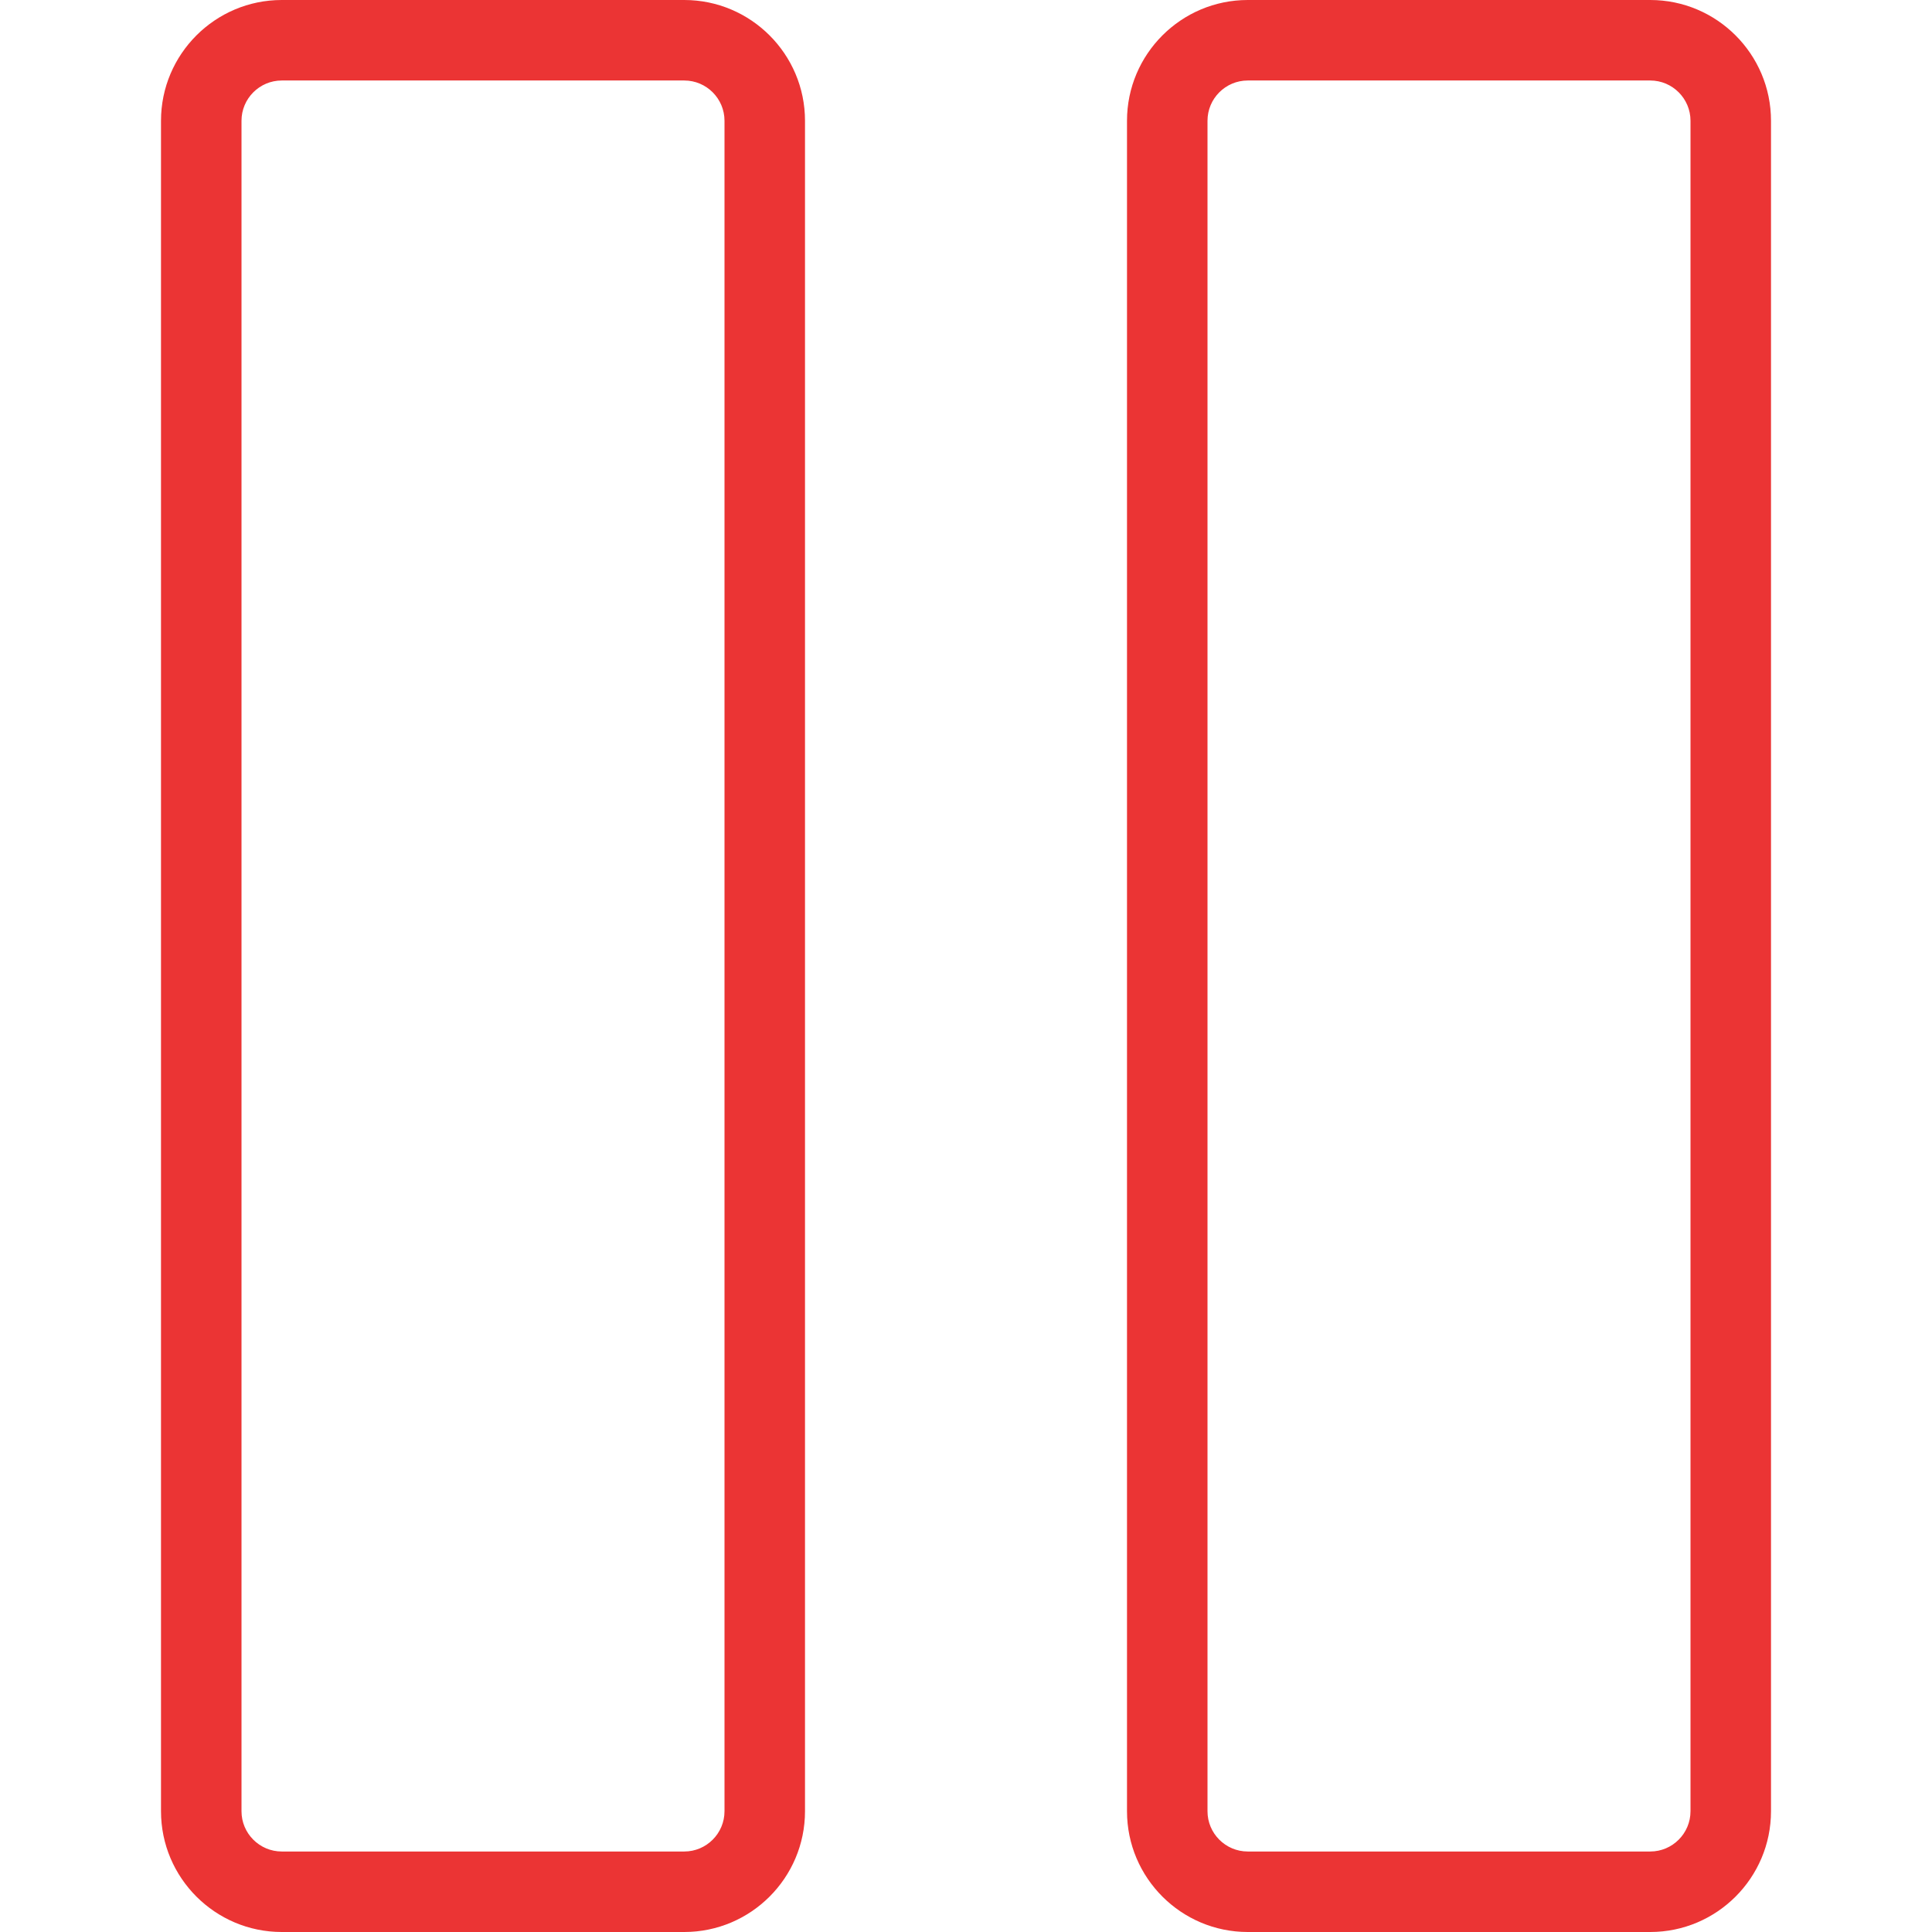
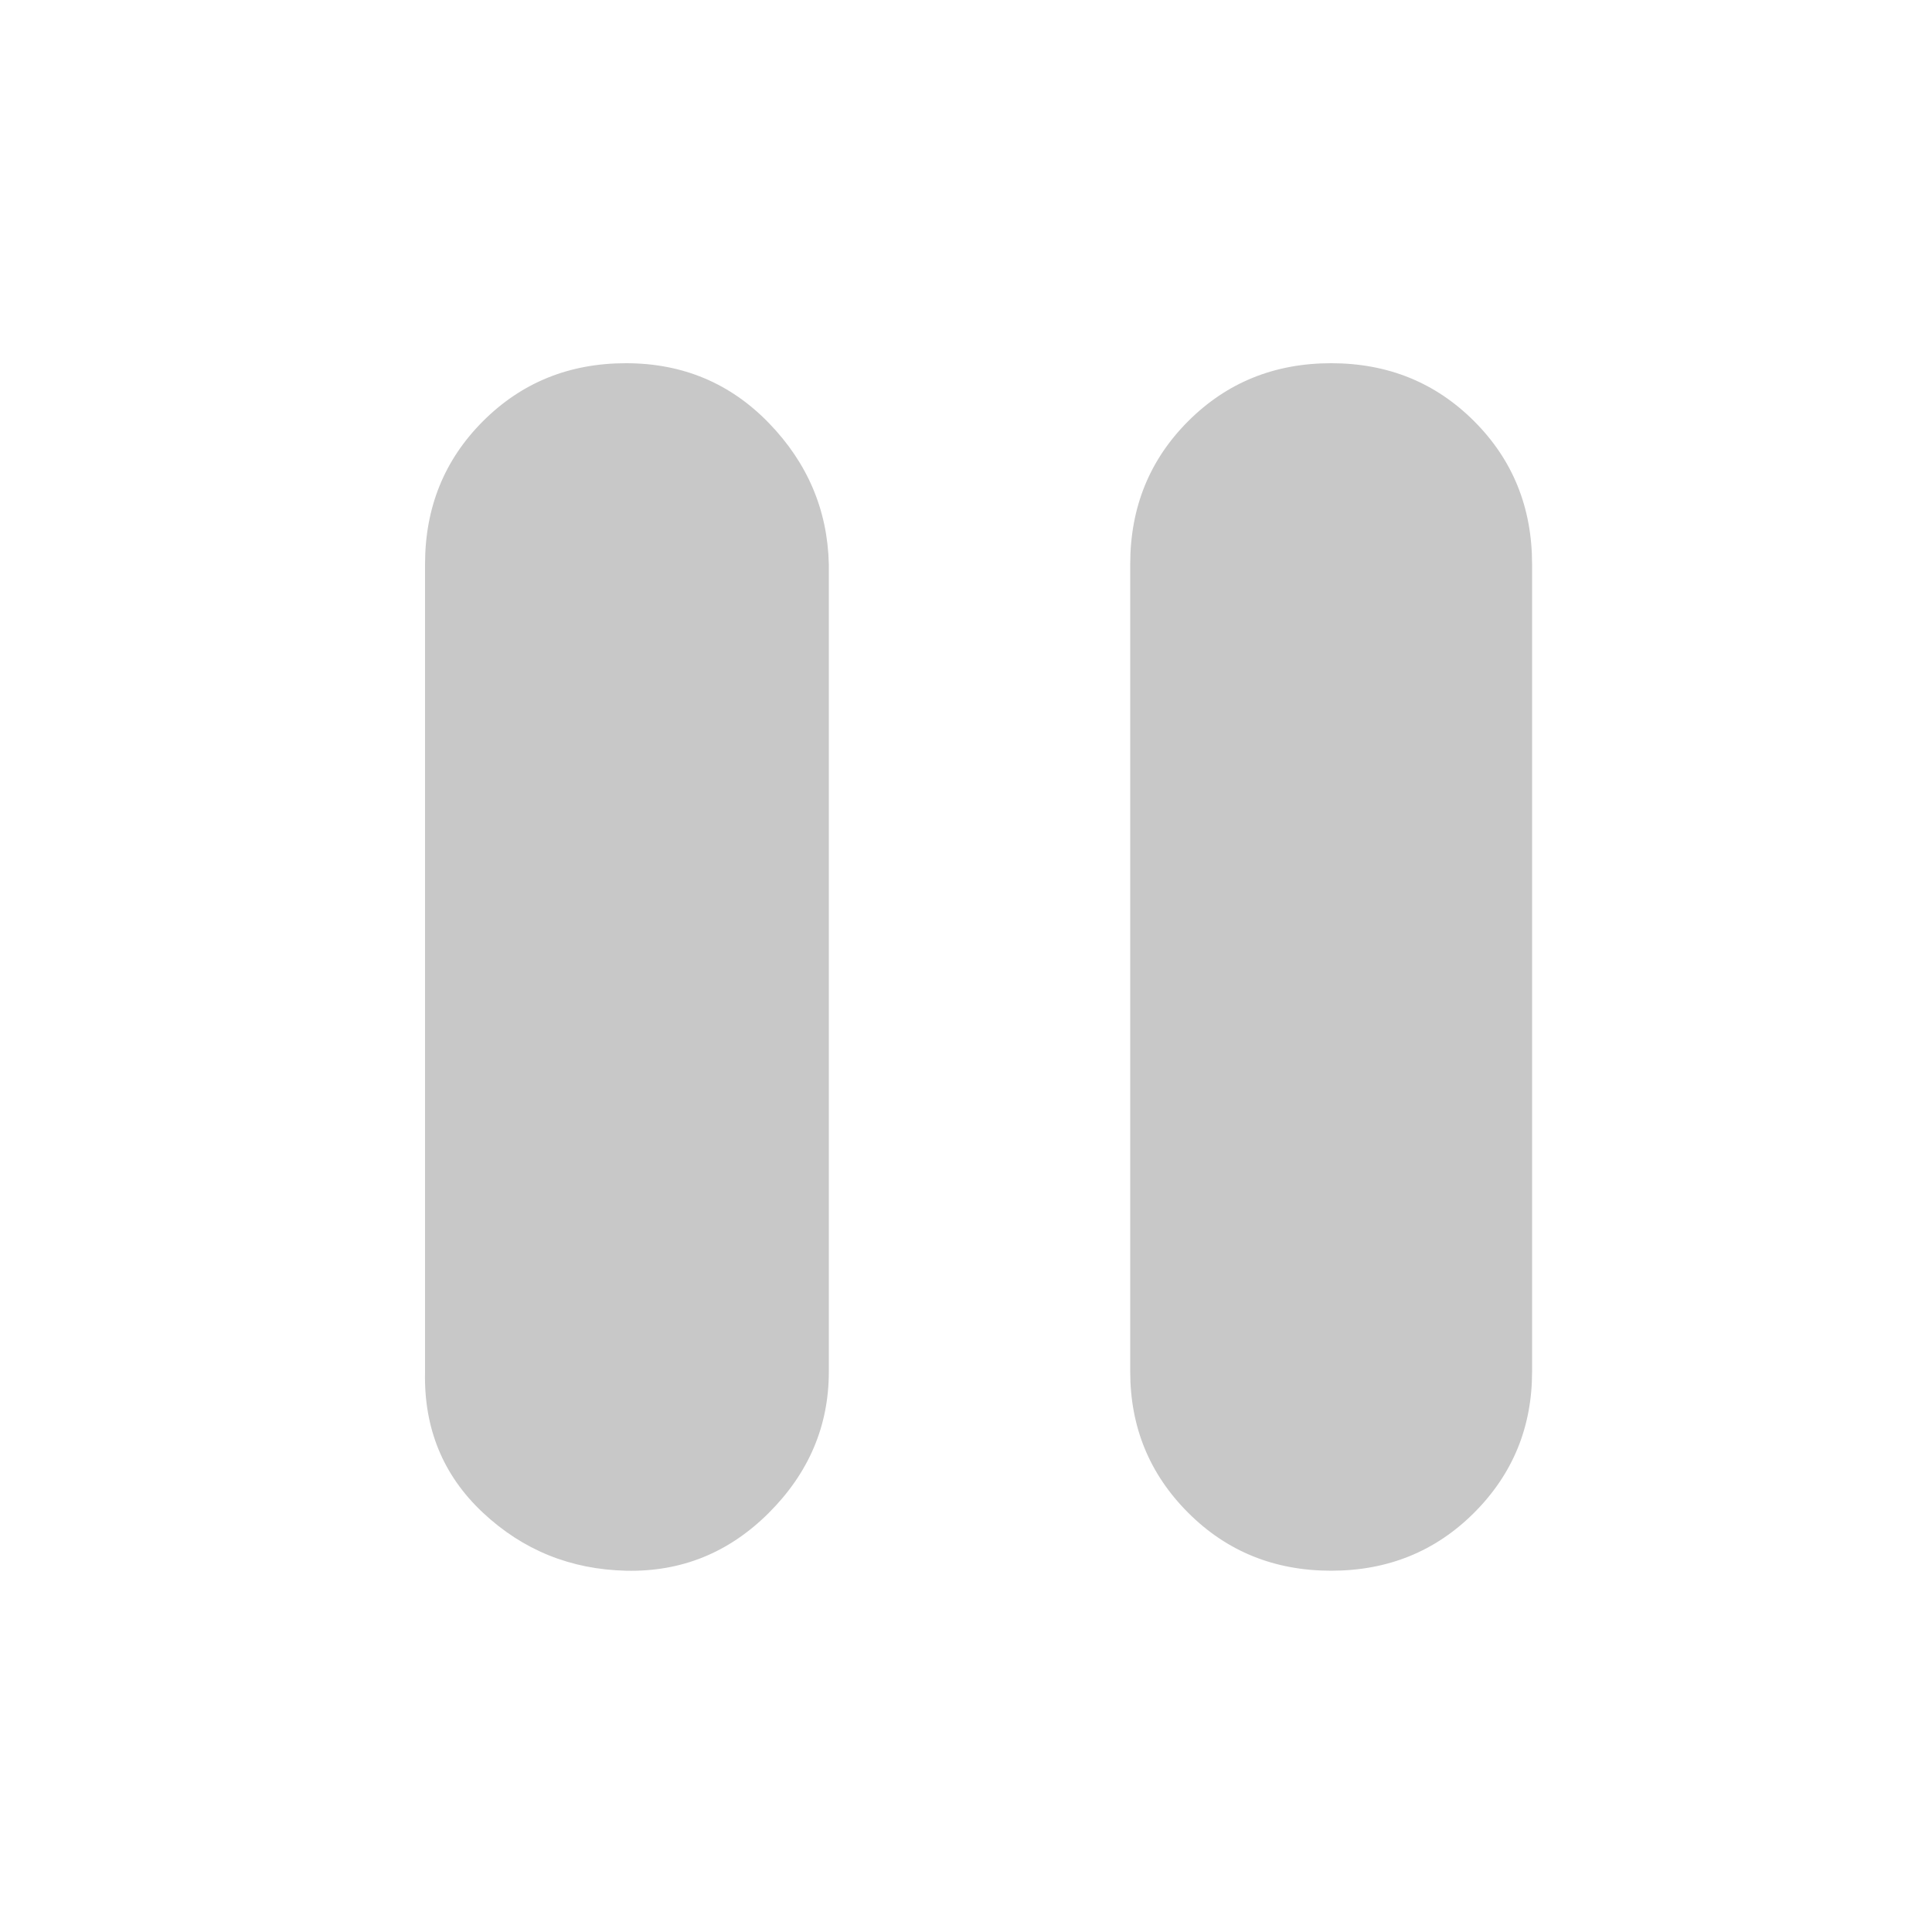
- <svg xmlns="http://www.w3.org/2000/svg" version="1.1" id="Capa_1" x="0px" y="0px" viewBox="0 0 512 512" style="enable-background:new 0 0 512 512;" xml:space="preserve">
-   <g>
-     <g>
-       <path fill="rgb(235, 52, 52)" d="M181.333,0H74.667c-17.643,0-32,14.357-32,32v448c0,17.643,14.357,32,32,32h106.667c17.643,0,32-14.357,32-32V32    C213.333,14.357,198.976,0,181.333,0z M192,480c0,5.867-4.779,10.667-10.667,10.667H74.667C68.779,490.667,64,485.867,64,480V32    c0-5.867,4.779-10.667,10.667-10.667h106.667c5.888,0,10.667,4.8,10.667,10.667V480z" />
-     </g>
+ <svg xmlns="http://www.w3.org/2000/svg" version="1.1" width="100" height="100" viewBox="0,0,1000,1000">
+   <g transform="translate(200,150)" fill="rgb(200,200,200)">
+     <path d="M124,38 C94.667,38,70,48,50,68 C30,88,20,112.667,20,142 C20,142,20,560,20,560 C20,560,20,560,20,560 C19.333,589.333,29.333,613.667,50,633 C70.667,652.333,95.333,662.333,124,663 C152.667,663.667,177.333,653.667,198,633 C218.667,612.333,229,588,229,560 C229,560,229,142,229,142 C229,142,229,142,229,142 C228.333,114,218,89.667,198,69 C178,48.333,153.333,38,124,38 C124,38,124,38,124,38Z M489,38 C459.667,38,435,48,415,68 C395,88,385,112.667,385,142 C385,142,385,560,385,560 C385,560,385,560,385,560 C385,588.667,395,613,415,633 C435,653,459.667,663,489,663 C518.333,663,543,653,563,633 C583,613,593,588.667,593,560 C593,560,593,142,593,142 C593,142,593,142,593,142 C593,112.667,583,88,563,68 C543,48,518.333,38,489,38 C489,38,489,38,489,38Z" />
  </g>
-   <g>
-     <g>
-       <path fill="rgb(235, 52, 52)" d="M437.333,0H330.667c-17.643,0-32,14.357-32,32v448c0,17.643,14.357,32,32,32h106.667c17.643,0,32-14.357,32-32V32    C469.333,14.357,454.976,0,437.333,0z M448,480c0,5.867-4.779,10.667-10.667,10.667H330.667c-5.888,0-10.667-4.8-10.667-10.667V32    c0-5.867,4.779-10.667,10.667-10.667h106.667c5.888,0,10.667,4.8,10.667,10.667V480z" />
-     </g>
-   </g>
-   <g>
- </g>
-   <g>
- </g>
-   <g>
- </g>
-   <g>
- </g>
-   <g>
- </g>
-   <g>
- </g>
-   <g>
- </g>
-   <g>
- </g>
-   <g>
- </g>
-   <g>
- </g>
-   <g>
- </g>
-   <g>
- </g>
-   <g>
- </g>
-   <g>
- </g>
-   <g>
- </g>
</svg>
